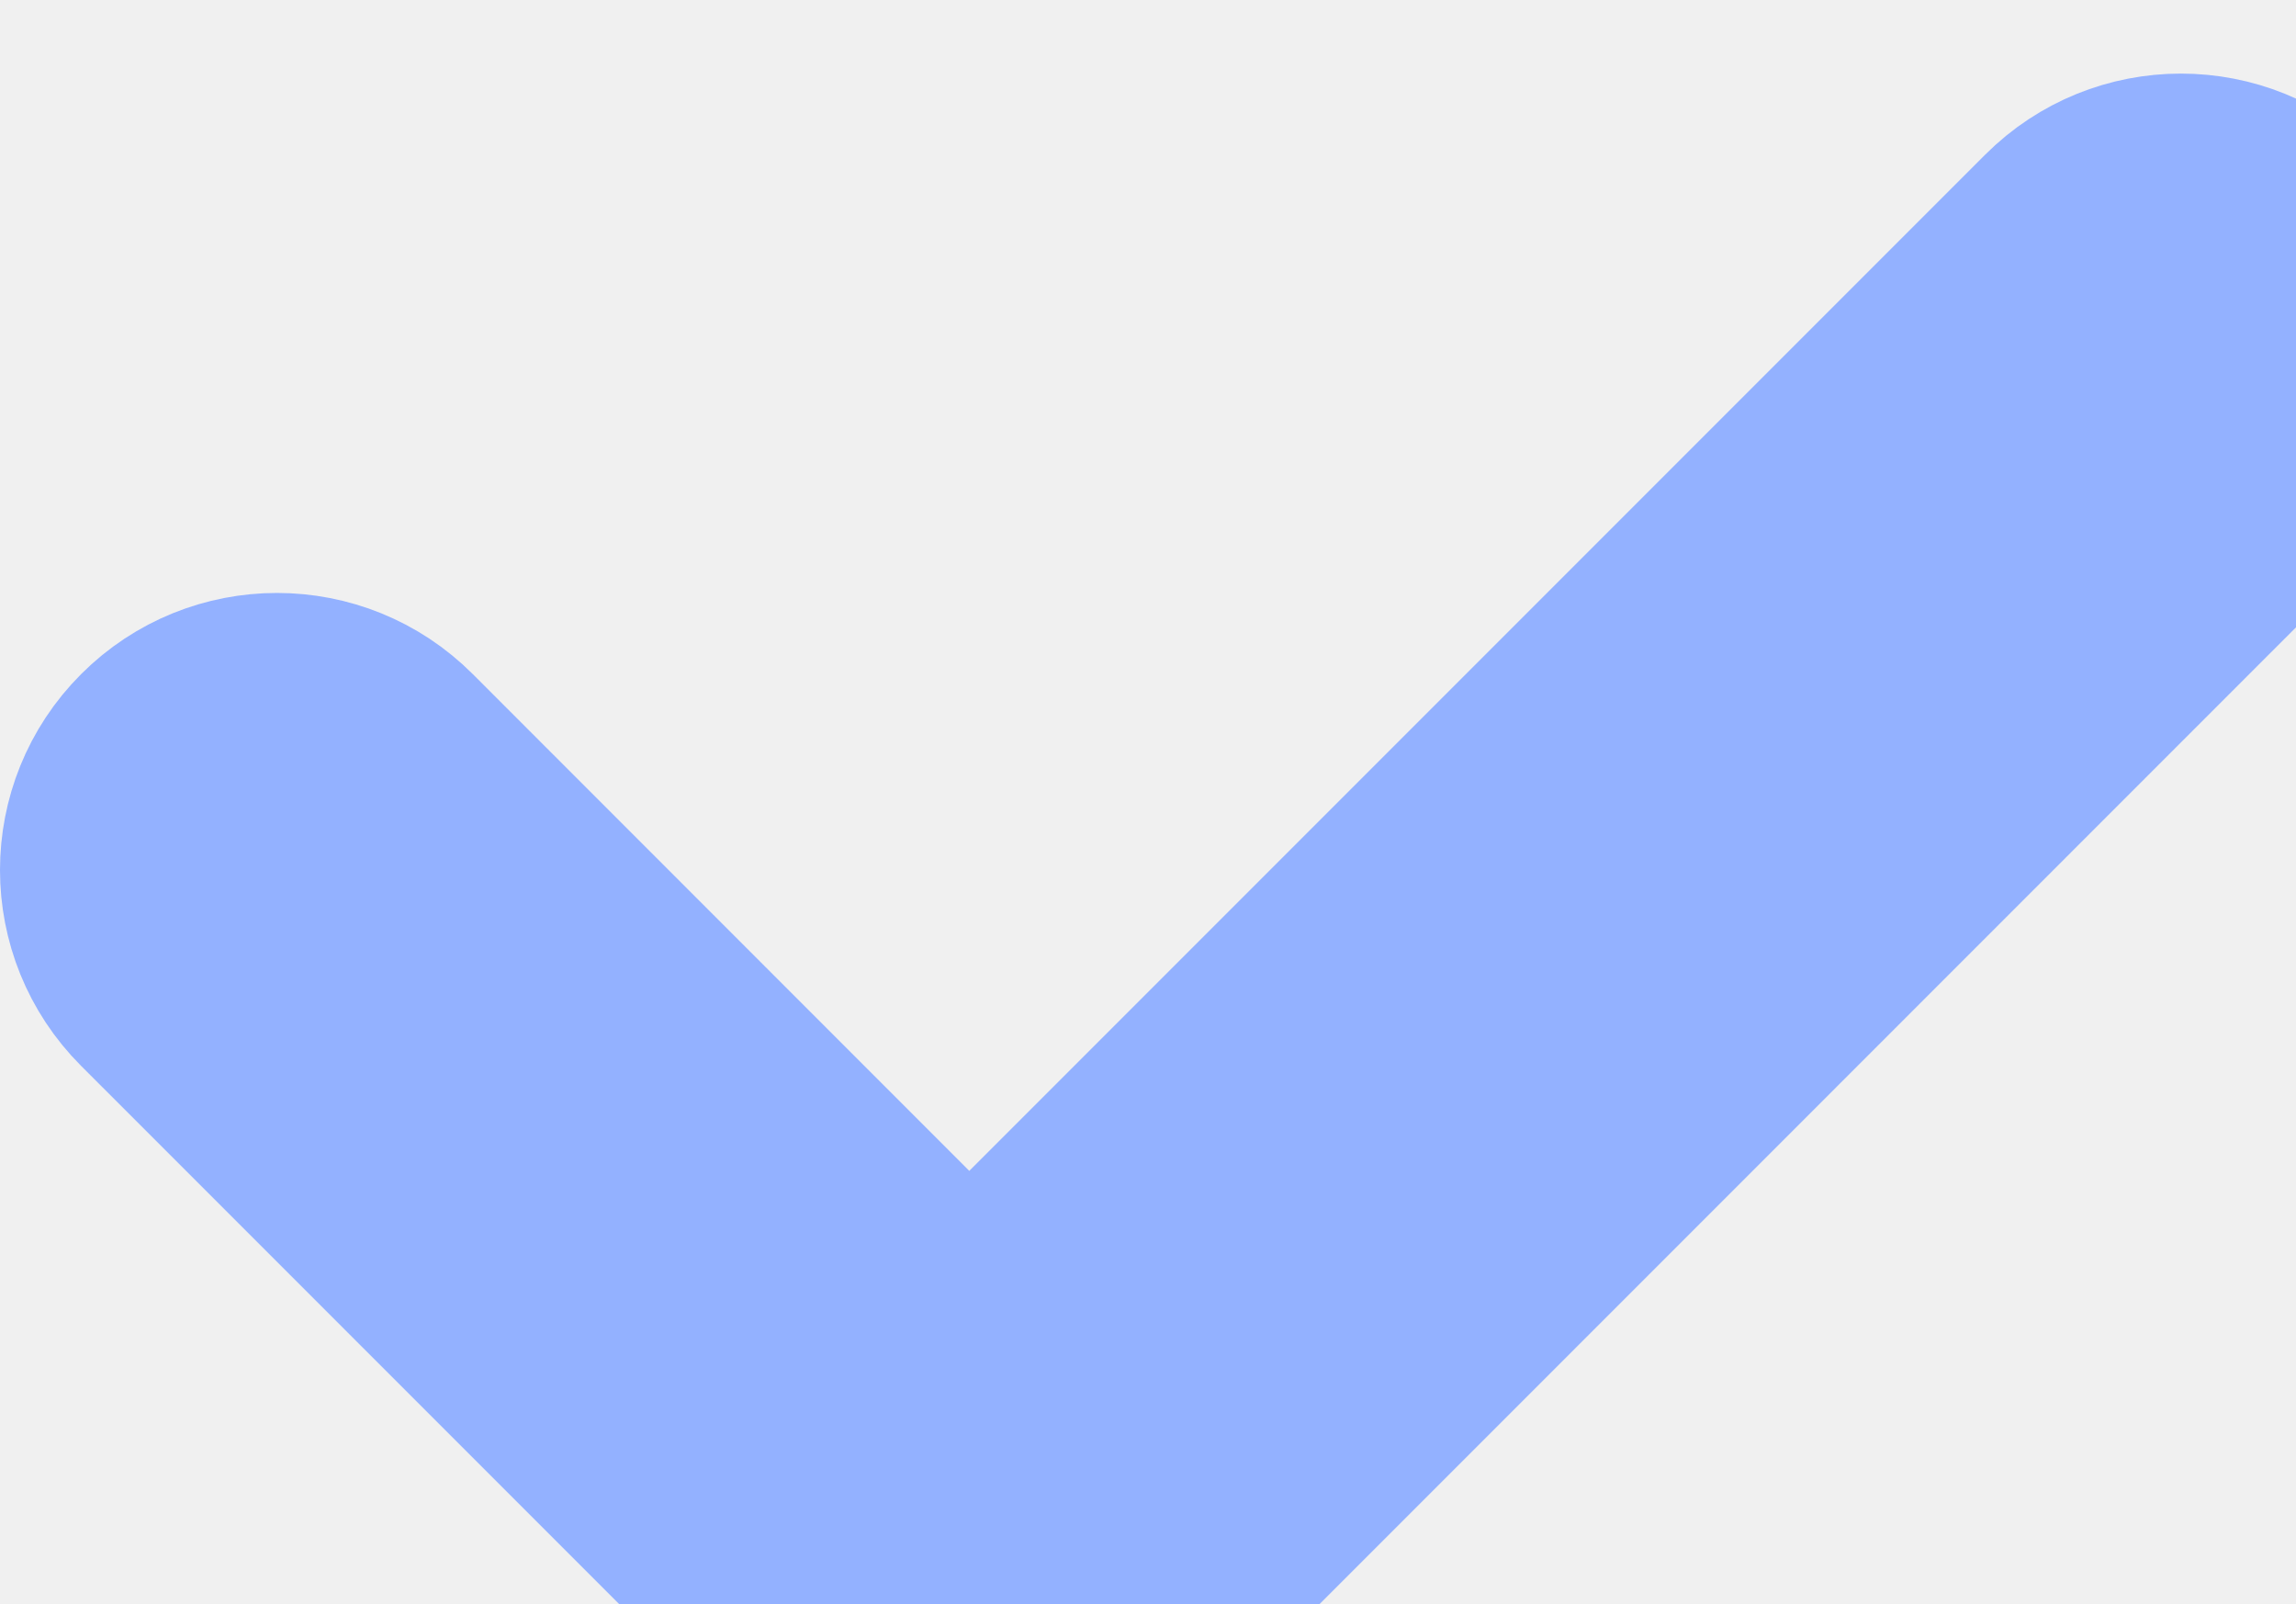
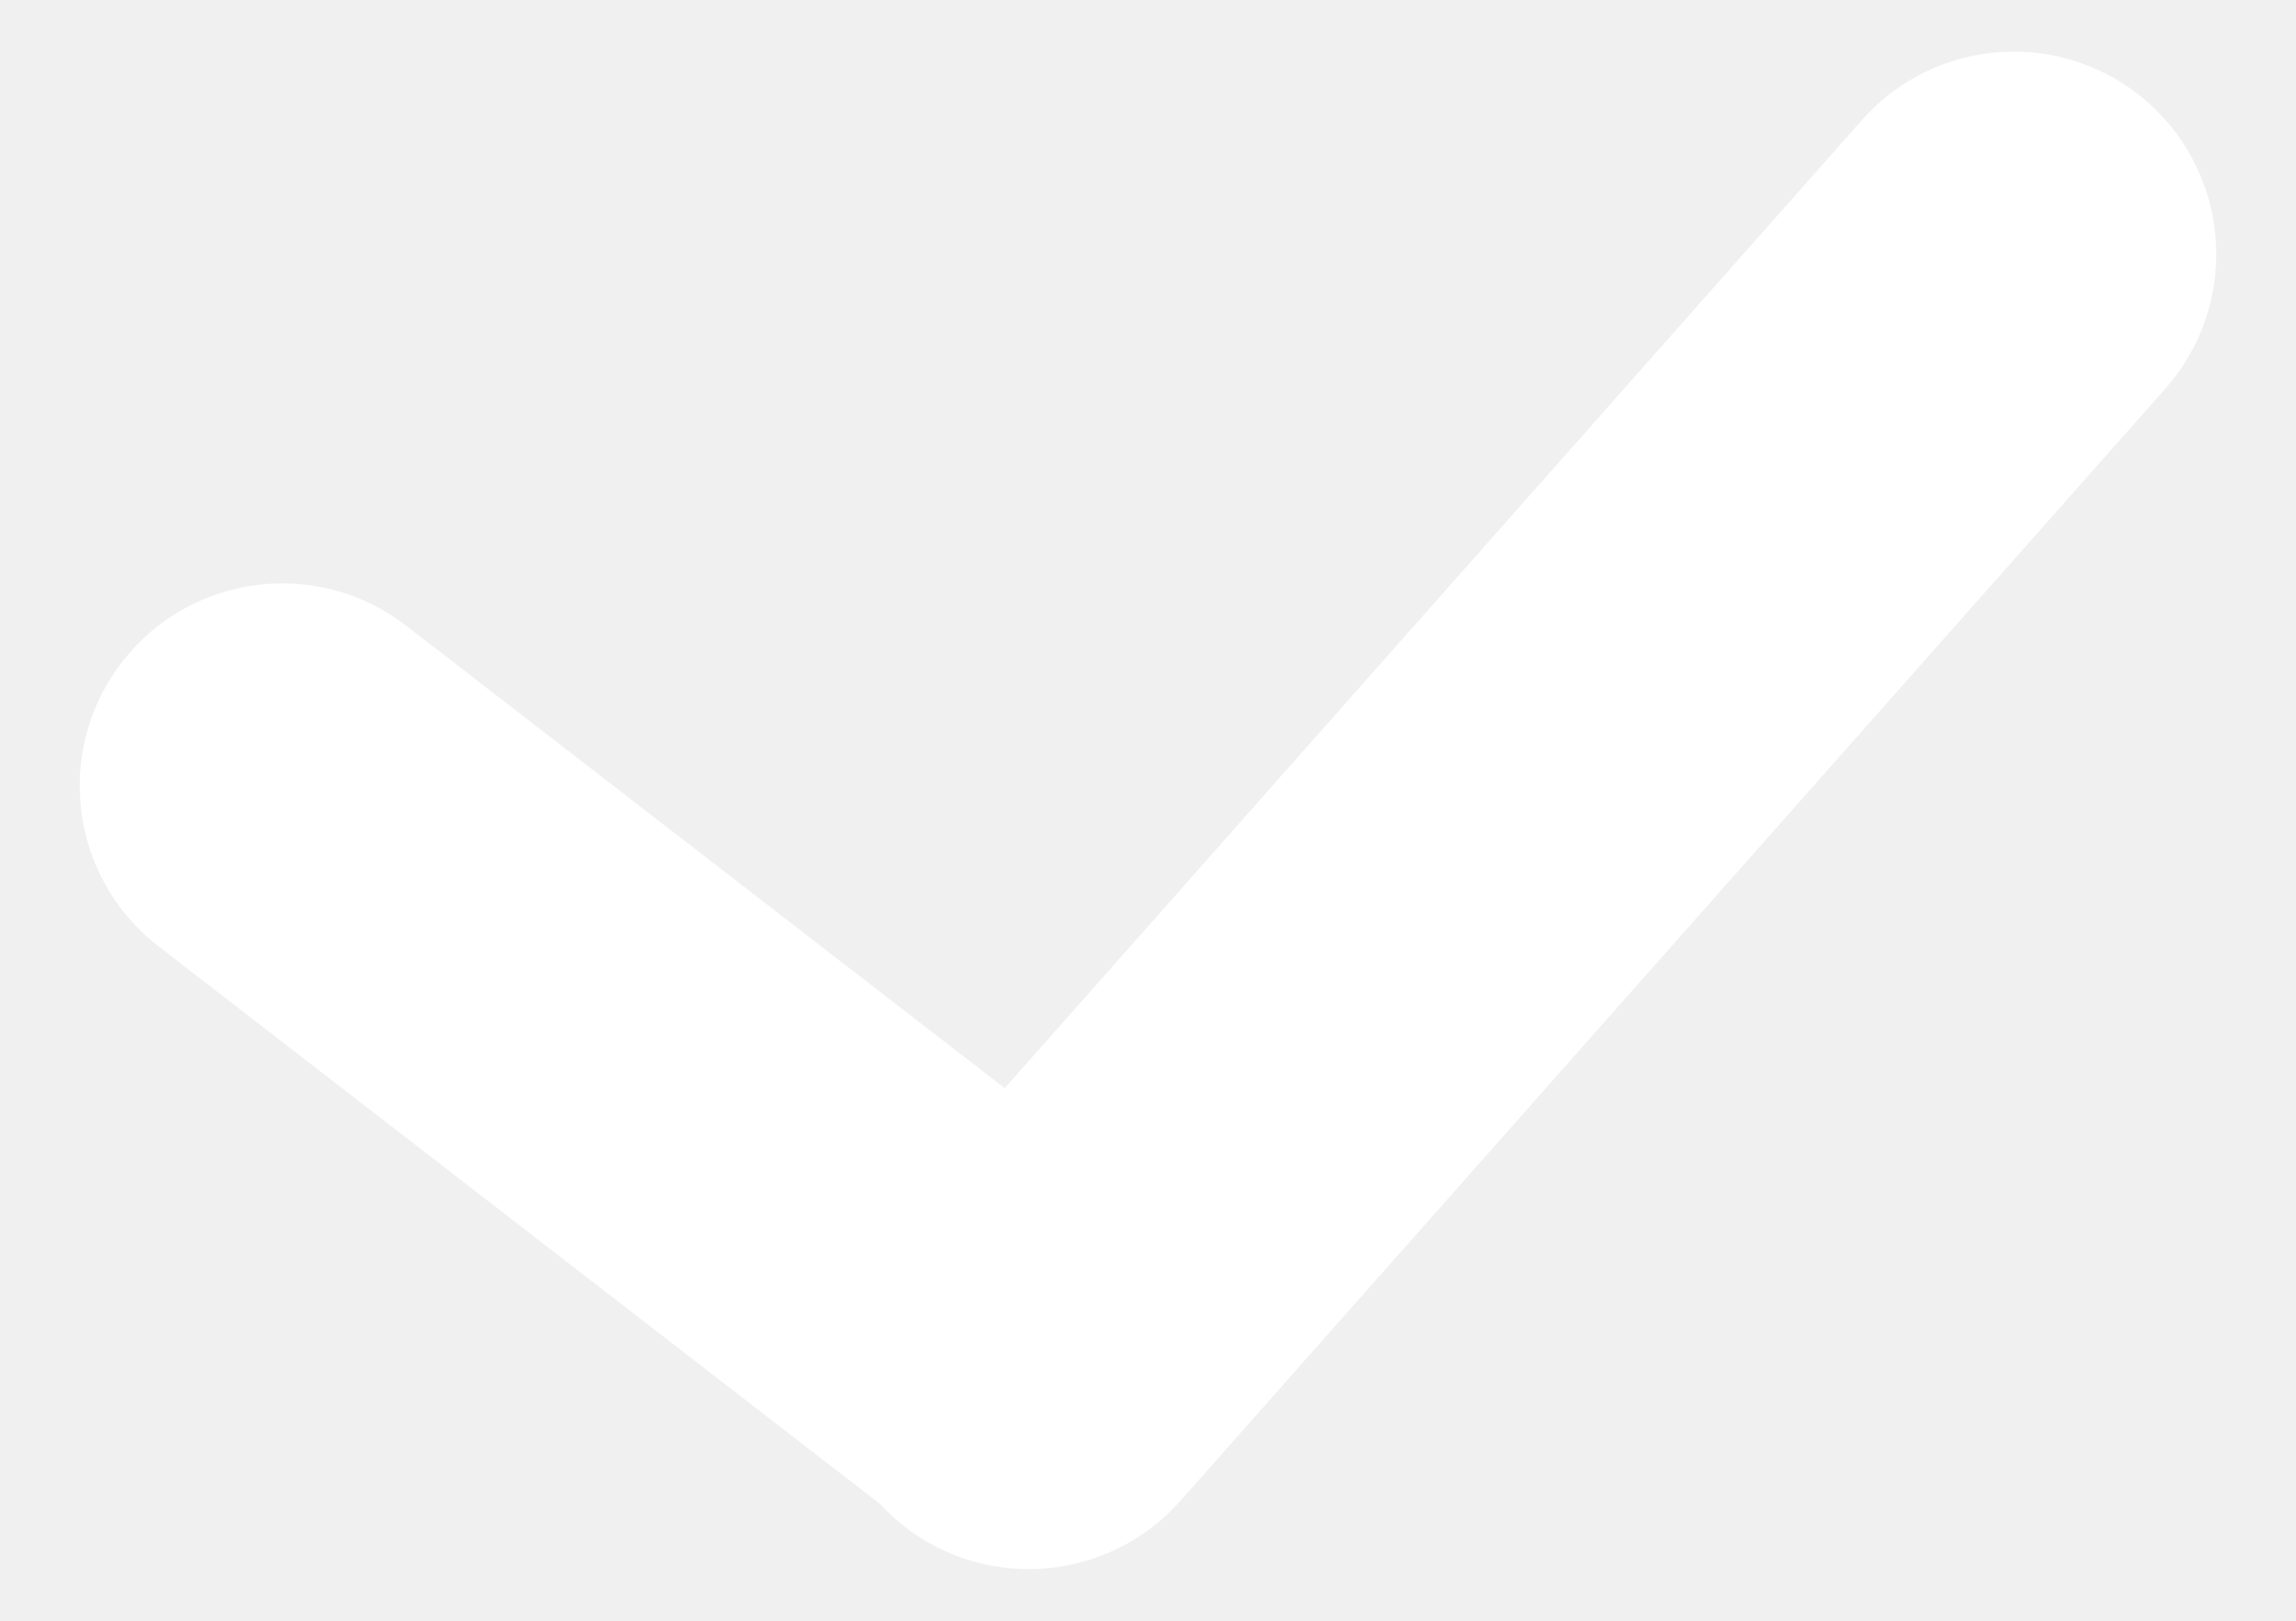
- <svg xmlns="http://www.w3.org/2000/svg" fill="none">
-   <path d="M0.905 4.934L1.258 5.288L0.905 4.934C0.365 5.474 0.365 6.349 0.905 6.889L1.258 6.536L0.905 6.889L5.611 11.595C6.151 12.135 7.026 12.135 7.566 11.595L15.801 3.36C16.341 2.82 16.341 1.945 15.801 1.405C15.261 0.865 14.386 0.865 13.846 1.405L6.588 8.663L2.86 4.934C2.32 4.394 1.445 4.394 0.905 4.934Z" fill="#93B1FF" stroke="#93B1FF" stroke-linecap="round" stroke-linejoin="round" />
+ <svg xmlns="http://www.w3.org/2000/svg" viewBox="0 0 17 12" fill="none">
+   <path fill-rule="evenodd" clip-rule="evenodd" d="M16.033 2.877C16.582 2.256 16.524 1.308 15.904 0.759C15.284 0.21 14.336 0.268 13.787 0.888L7.439 8.057L3.008 4.633C2.352 4.126 1.41 4.247 0.903 4.902C0.397 5.558 0.518 6.5 1.173 7.006L6.513 11.133C6.548 11.17 6.584 11.206 6.623 11.241C7.243 11.79 8.191 11.732 8.74 11.112L16.033 2.877Z" fill="white" />
</svg>
